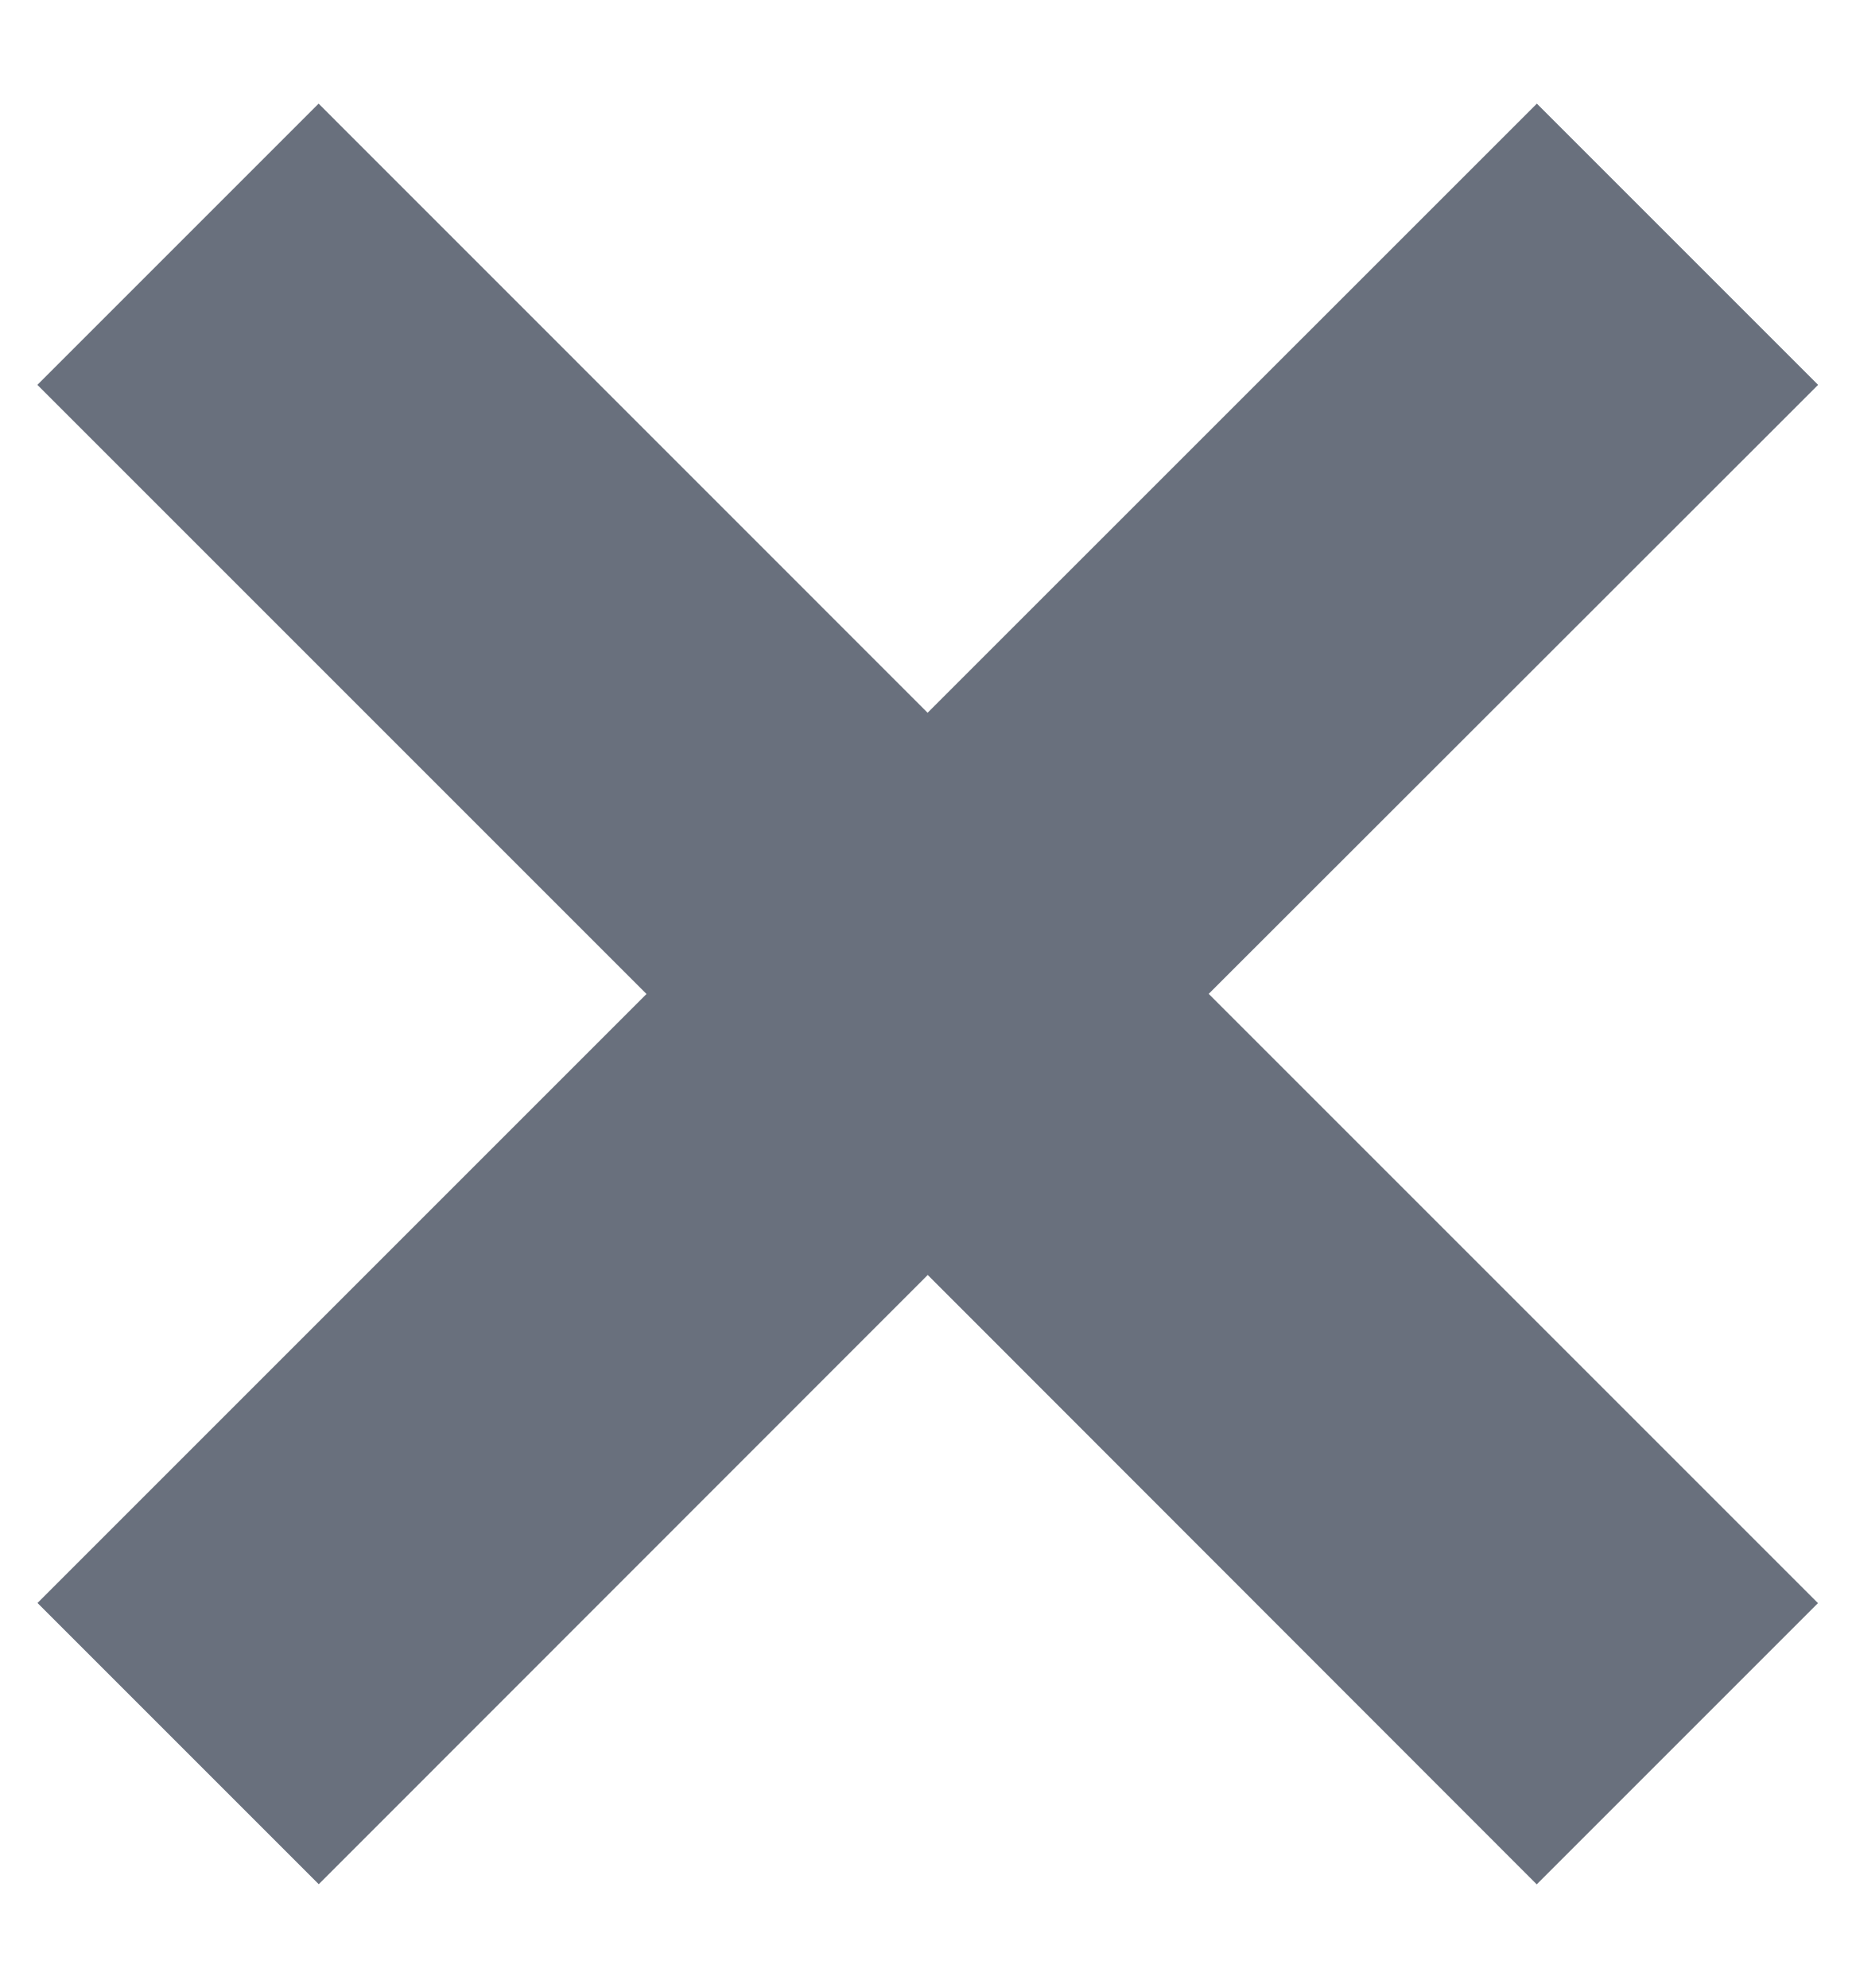
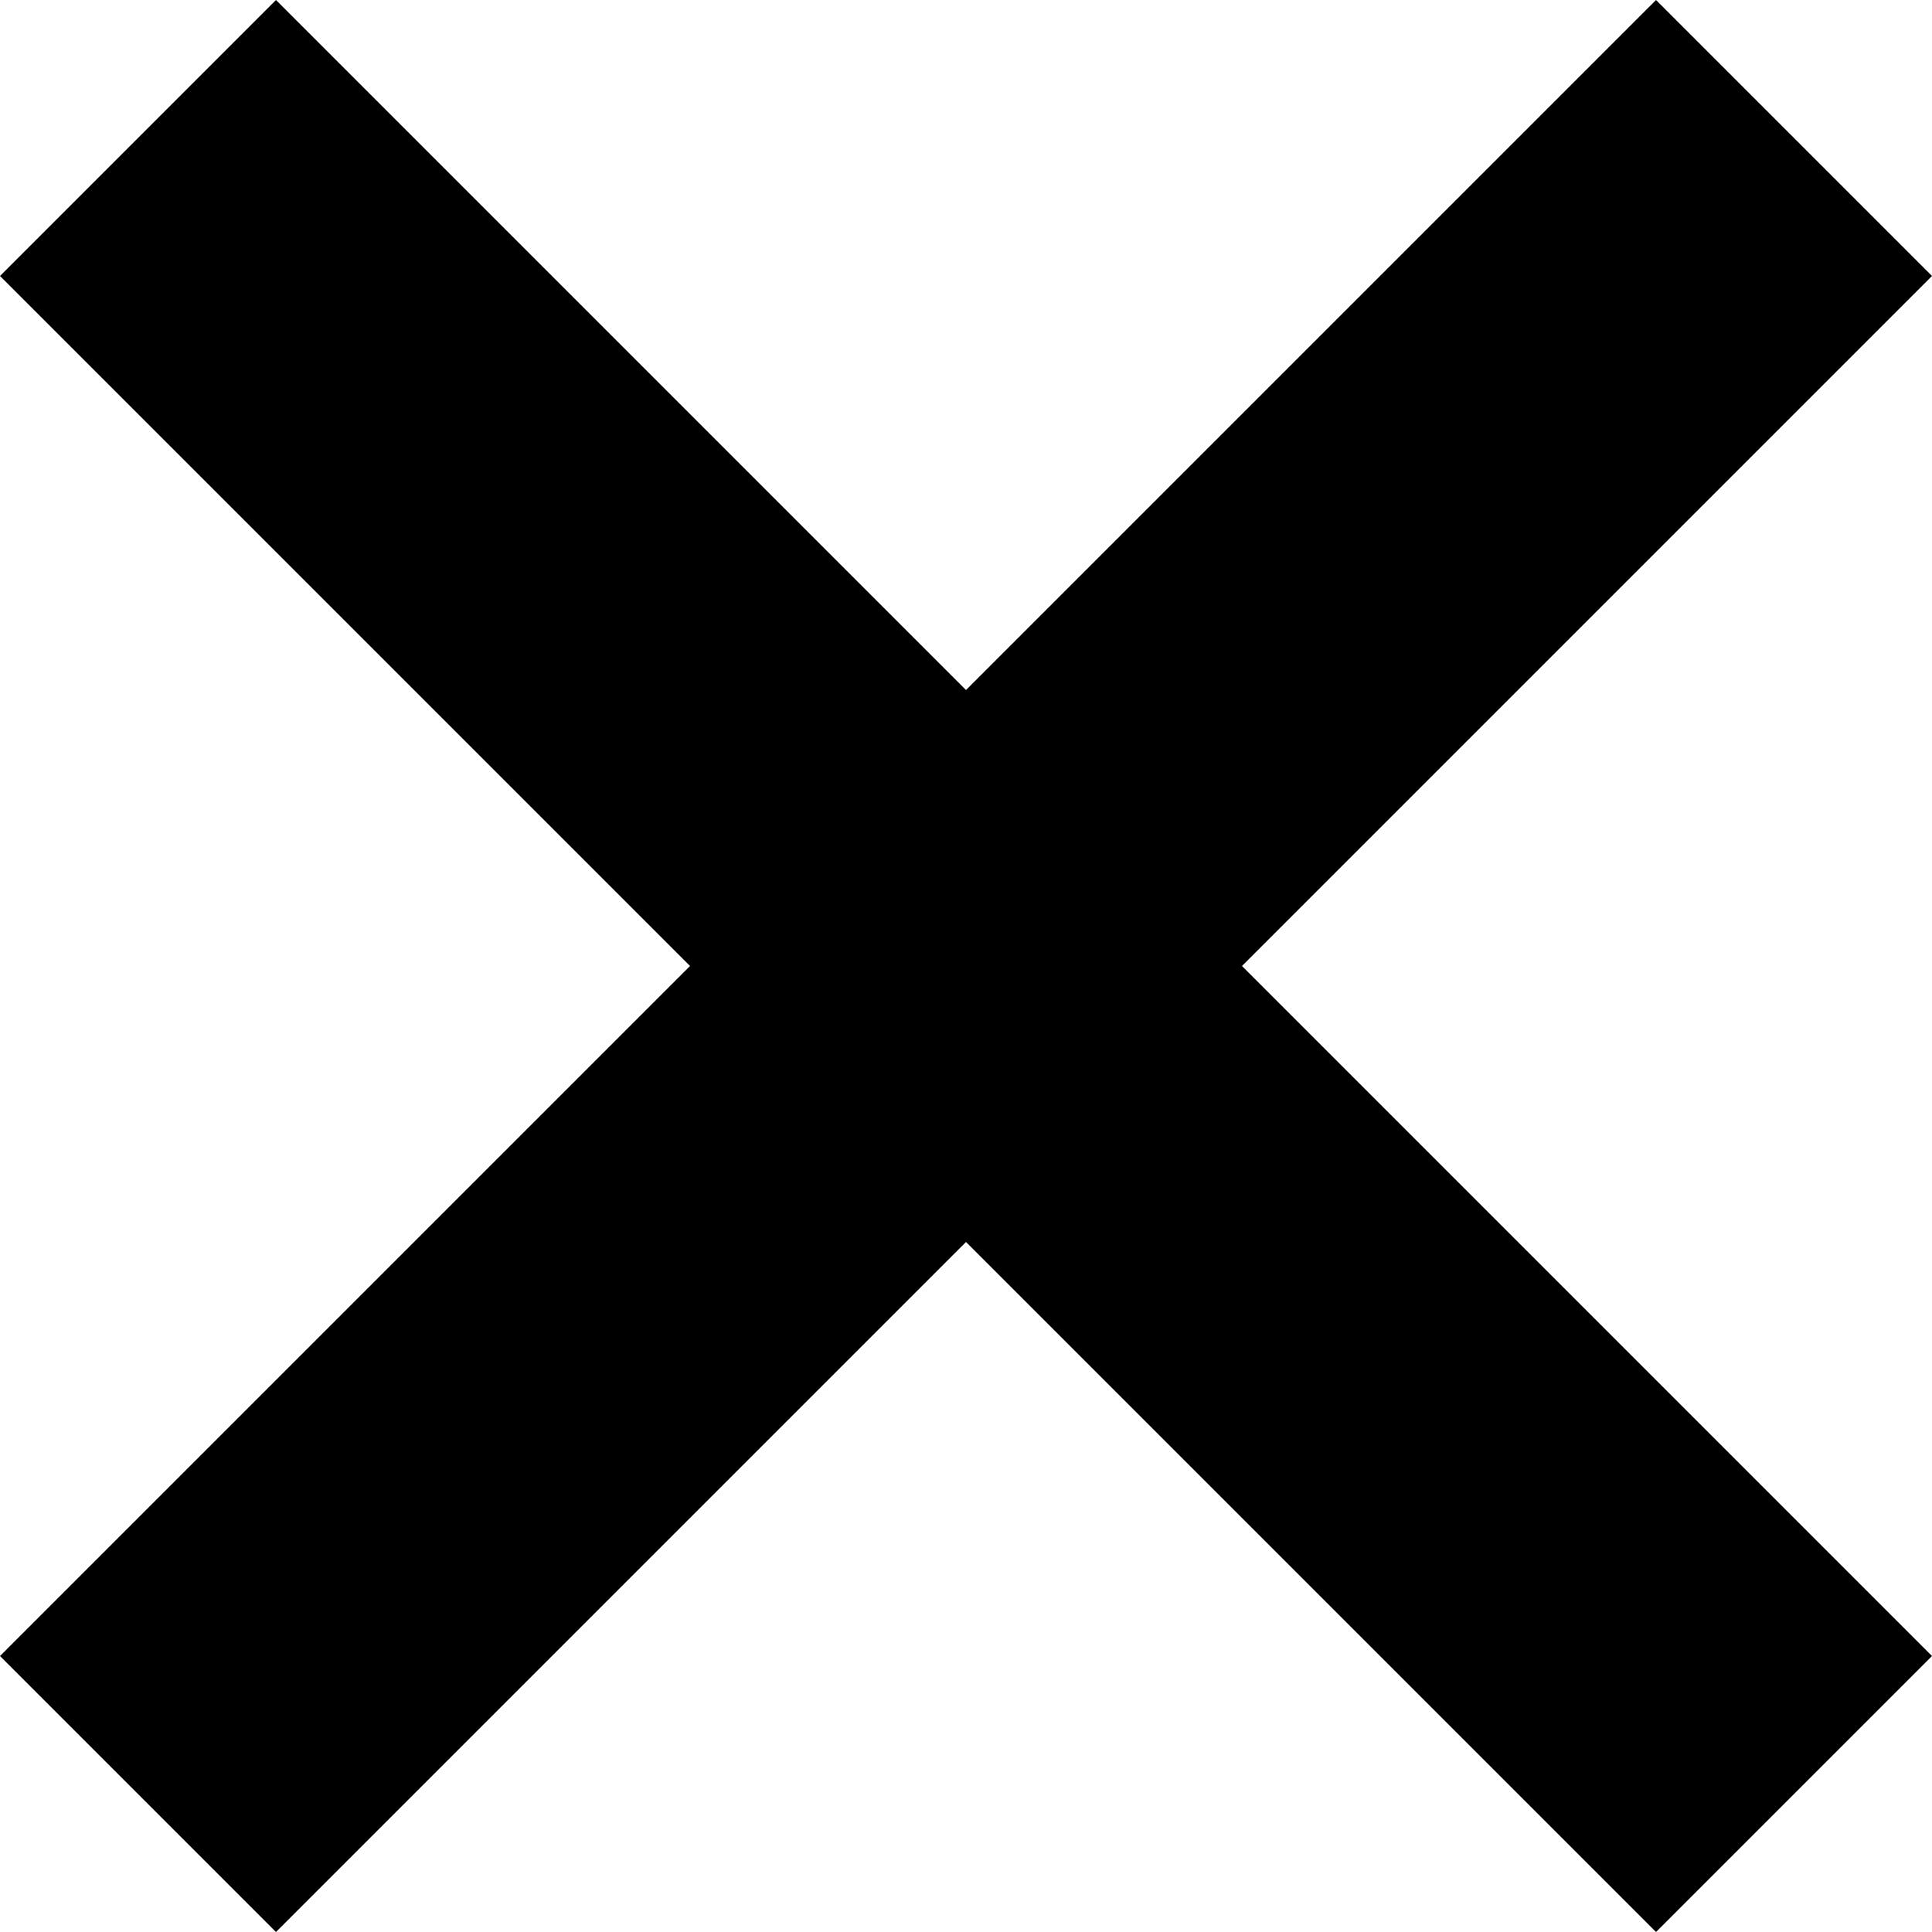
- <svg xmlns="http://www.w3.org/2000/svg" width="14" height="15">
-   <path d="m11.596.782 2.122 2.122L9.12 7.499l4.597 4.597-2.122 2.122L7 9.62l-4.595 4.597-2.122-2.122L4.878 7.5.282 2.904 2.404.782l4.595 4.596L11.596.782Z" fill="#69707D" fill-rule="evenodd" />
+ <svg xmlns="http://www.w3.org/2000/svg" width="20" height="20" viewBox="0 0 20 20">
+   <path id="Combined Shape" clip-rule="evenodd" d="M20 2.857L17.143 0L10 7.143L2.857 0L0 2.857L7.143 10L0 17.143L2.857 20L10 12.857L17.143 20L20 17.143L12.857 10L20 2.857Z" />
</svg>
